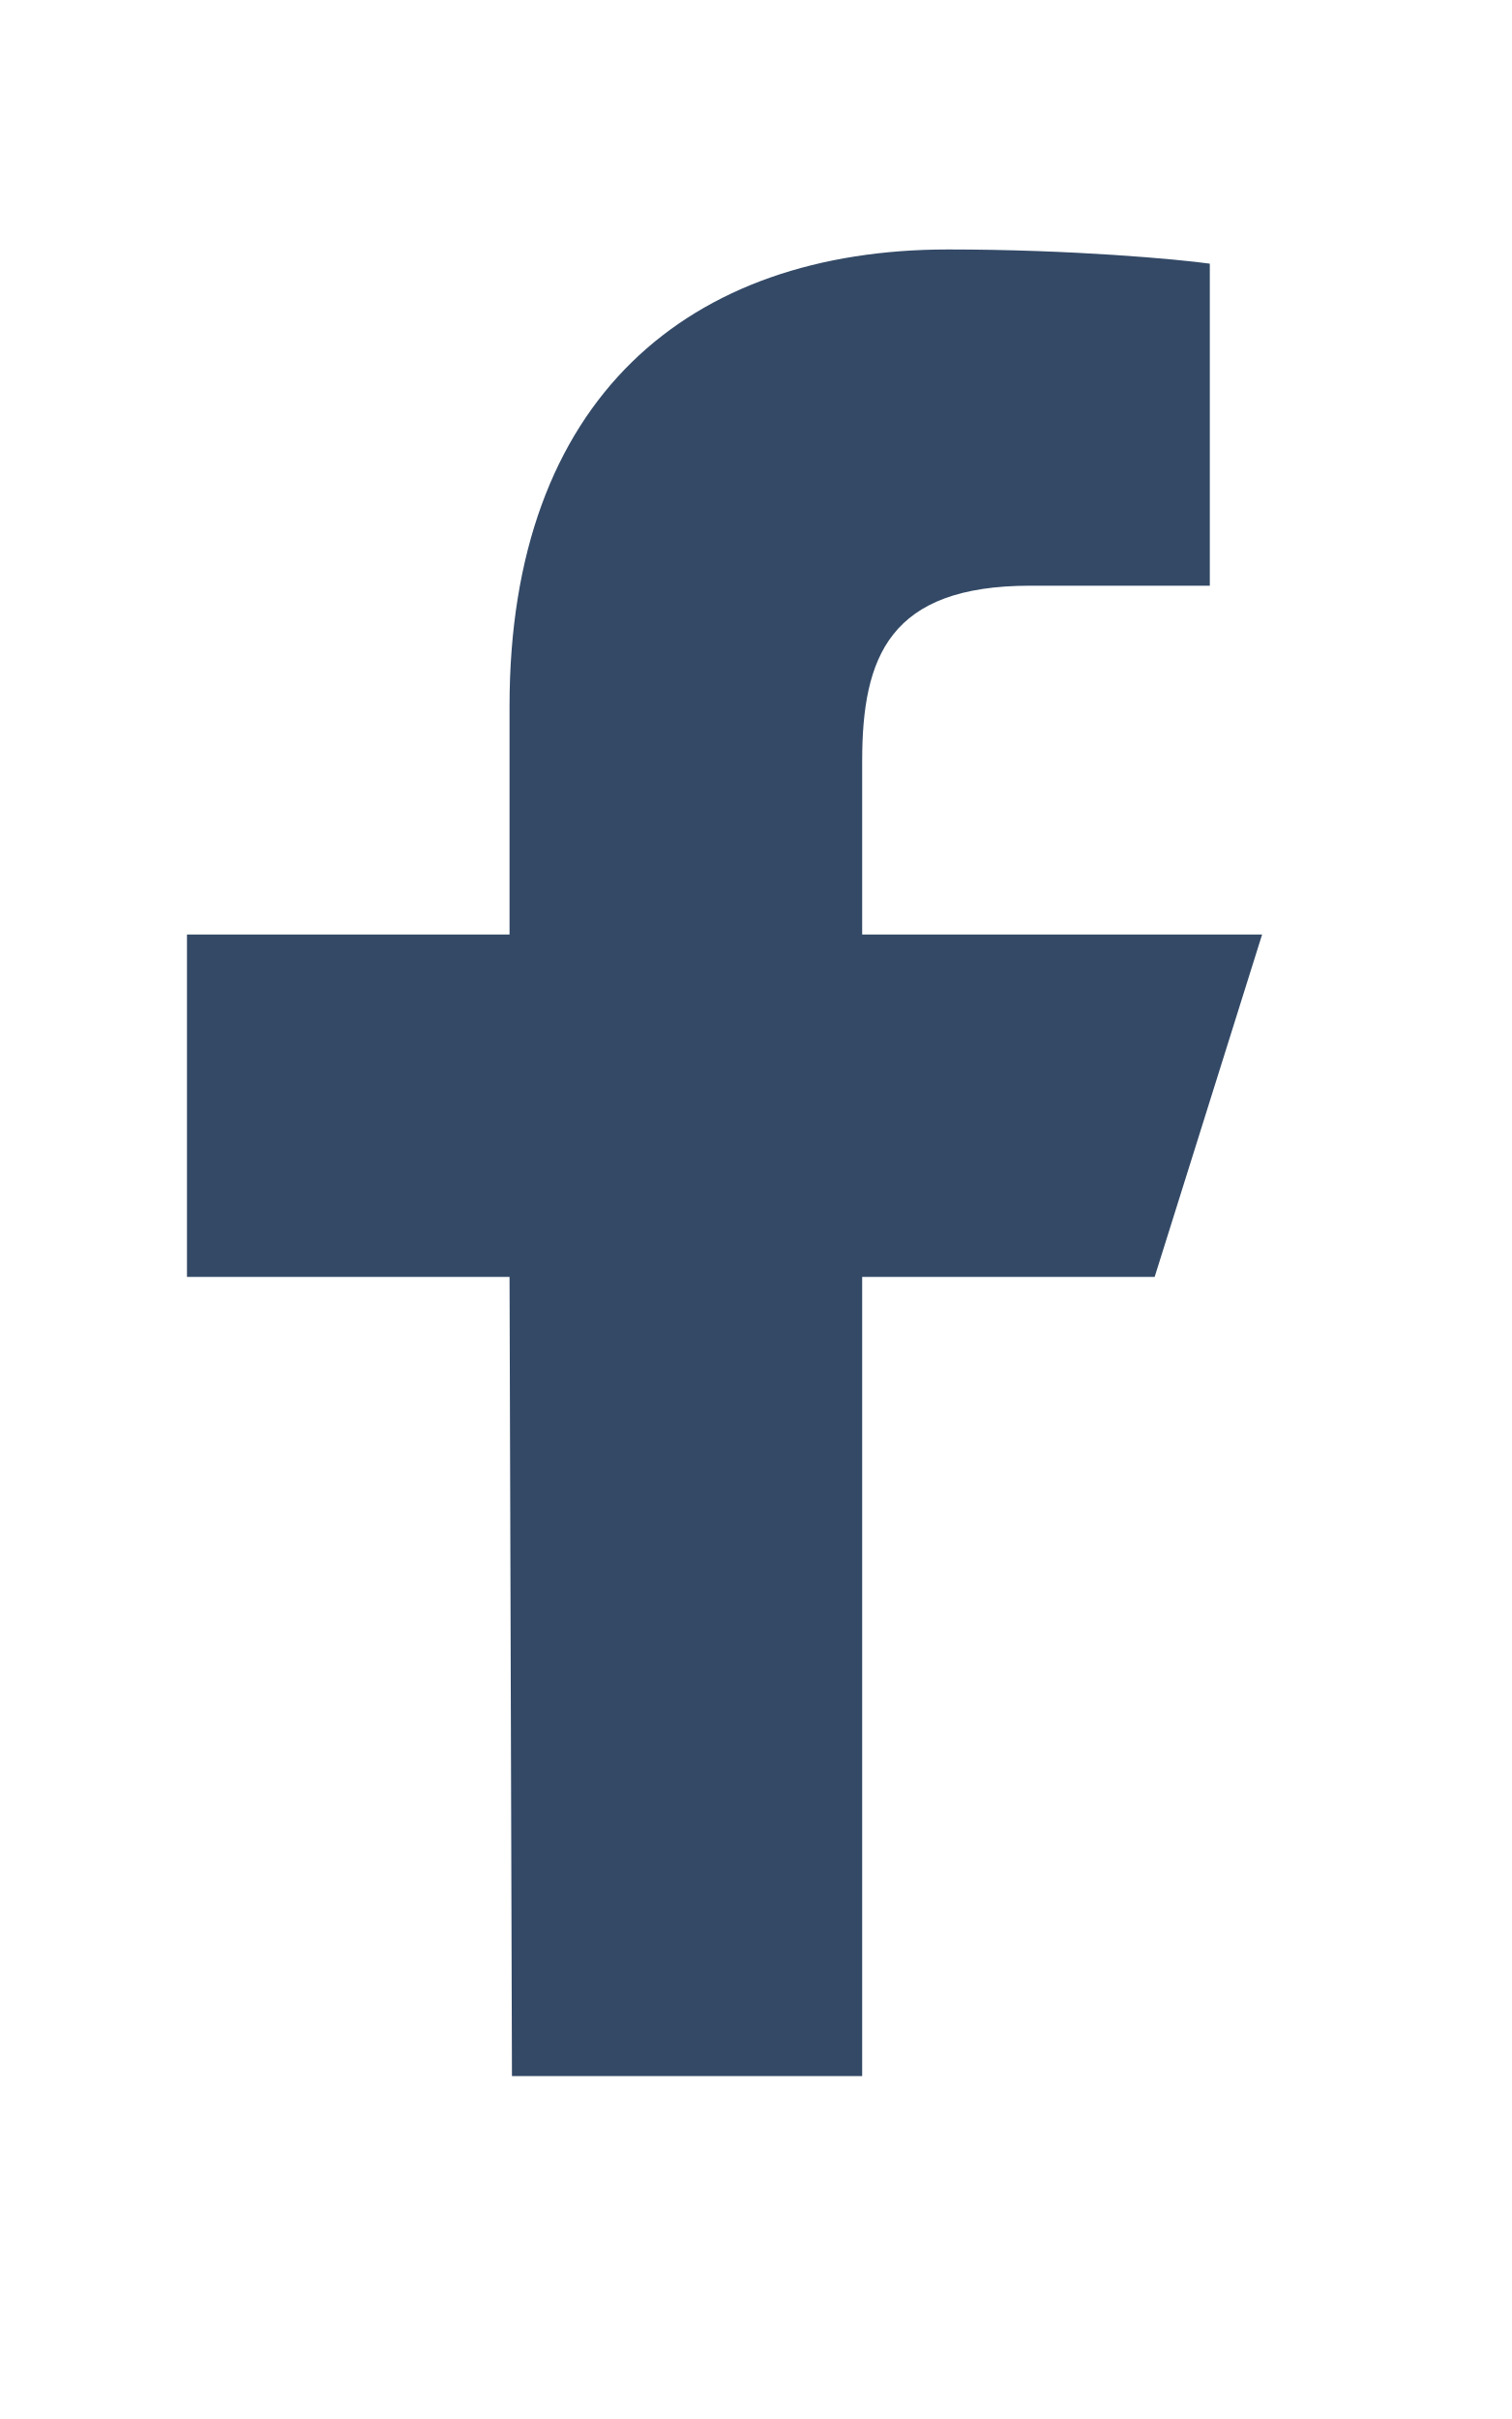
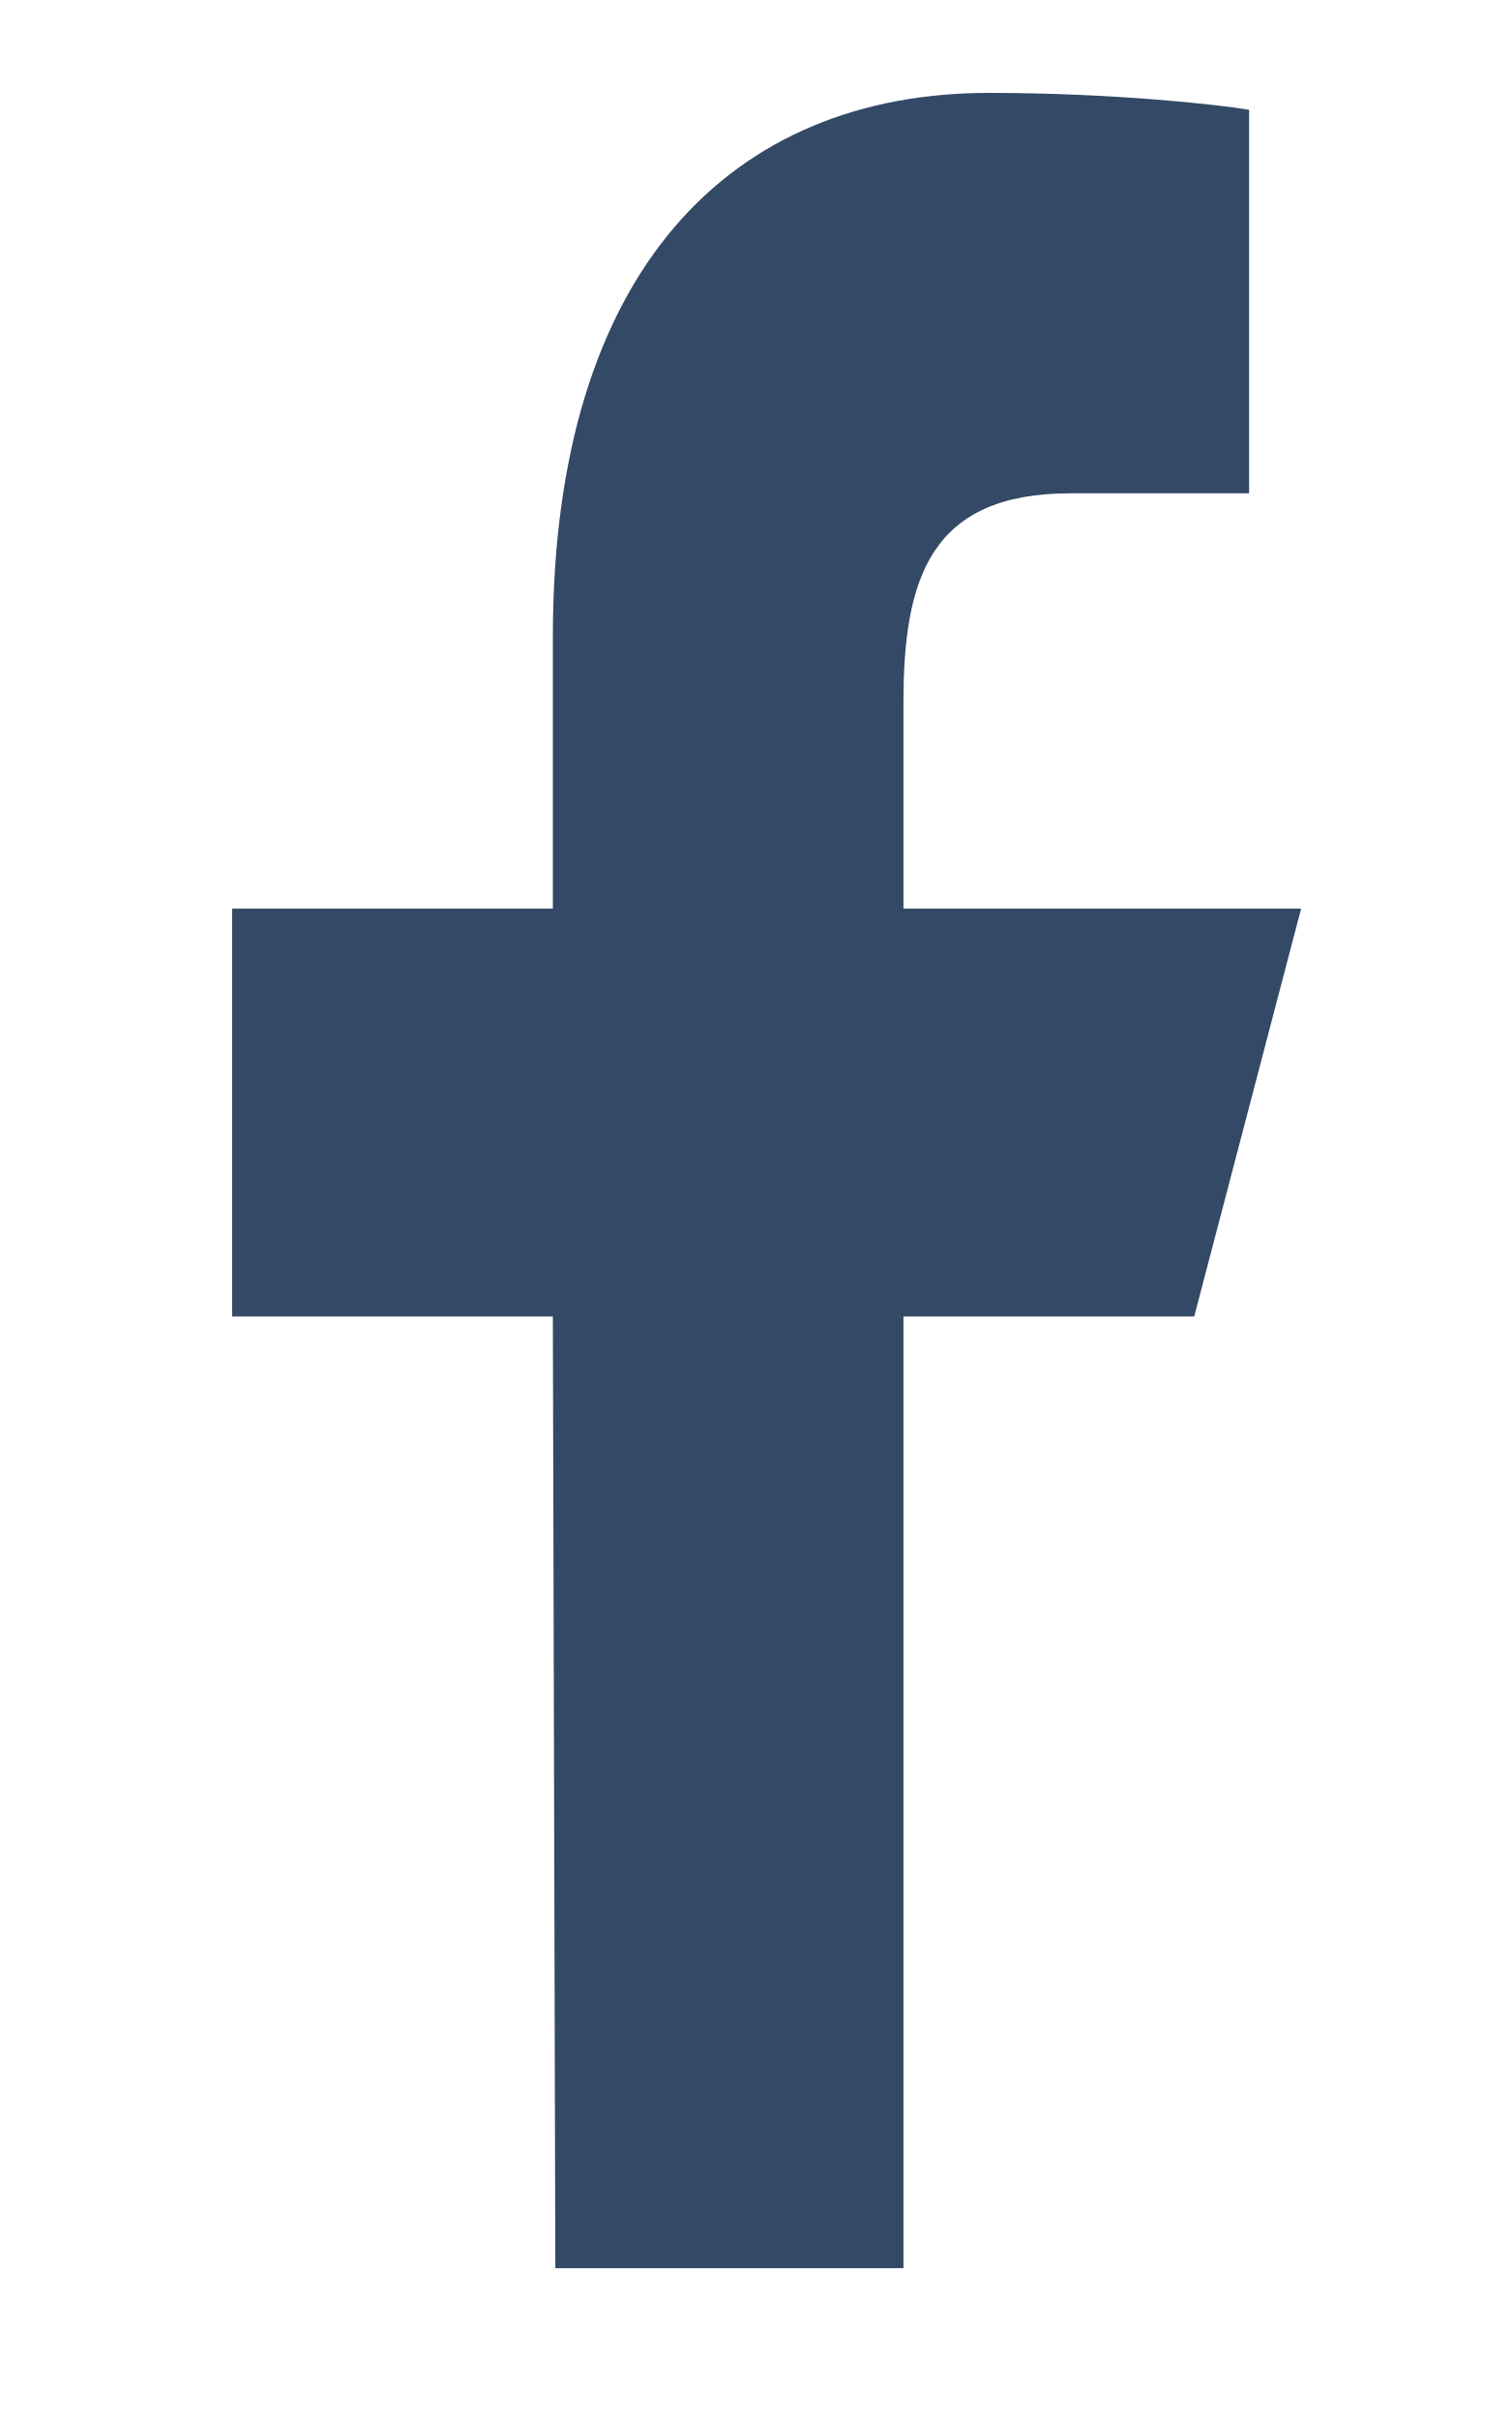
- <svg xmlns="http://www.w3.org/2000/svg" width="10" height="16">
+ <svg xmlns="http://www.w3.org/2000/svg" width="25" height="40">
  <g>
-     <rect fill="none" id="canvas_background" height="402" width="582" y="-1" x="-1" />
+     <rect fill="none" id="canvas_background" height="42" width="27" y="-1" x="-1" />
  </g>
  <g>
-     <path stroke="null" id="svg_1" d="m3.387,13.732l-0.016,-5.286l-2.134,0l0,-2.265l2.134,0l0,-1.51c0,-2.039 1.189,-3.021 2.902,-3.021c0.82,0 1.525,0.065 1.731,0.094l0,2.13l-1.188,0c-0.932,0 -1.112,0.47 -1.112,1.16l0,1.147l2.646,0l-0.711,2.265l-1.935,0l0,5.286l-2.317,0z" fill-rule="nonzero" fill="#334966" />
+     <path stroke="null" id="svg_1" d="m9.185,37.506l-0.041,-15.737l-5.304,0l0,-6.744l5.304,0l0,-4.496c0,-6.07 2.956,-8.993 7.214,-8.993c2.039,0 3.791,0.193 4.302,0.279l0,6.342l-2.953,0c-2.316,0 -2.764,1.401 -2.764,3.453l0,3.415l6.577,0l-1.768,6.744l-4.809,0l0,15.737l-5.759,0z" fill-rule="nonzero" fill="#334966" />
  </g>
</svg>
